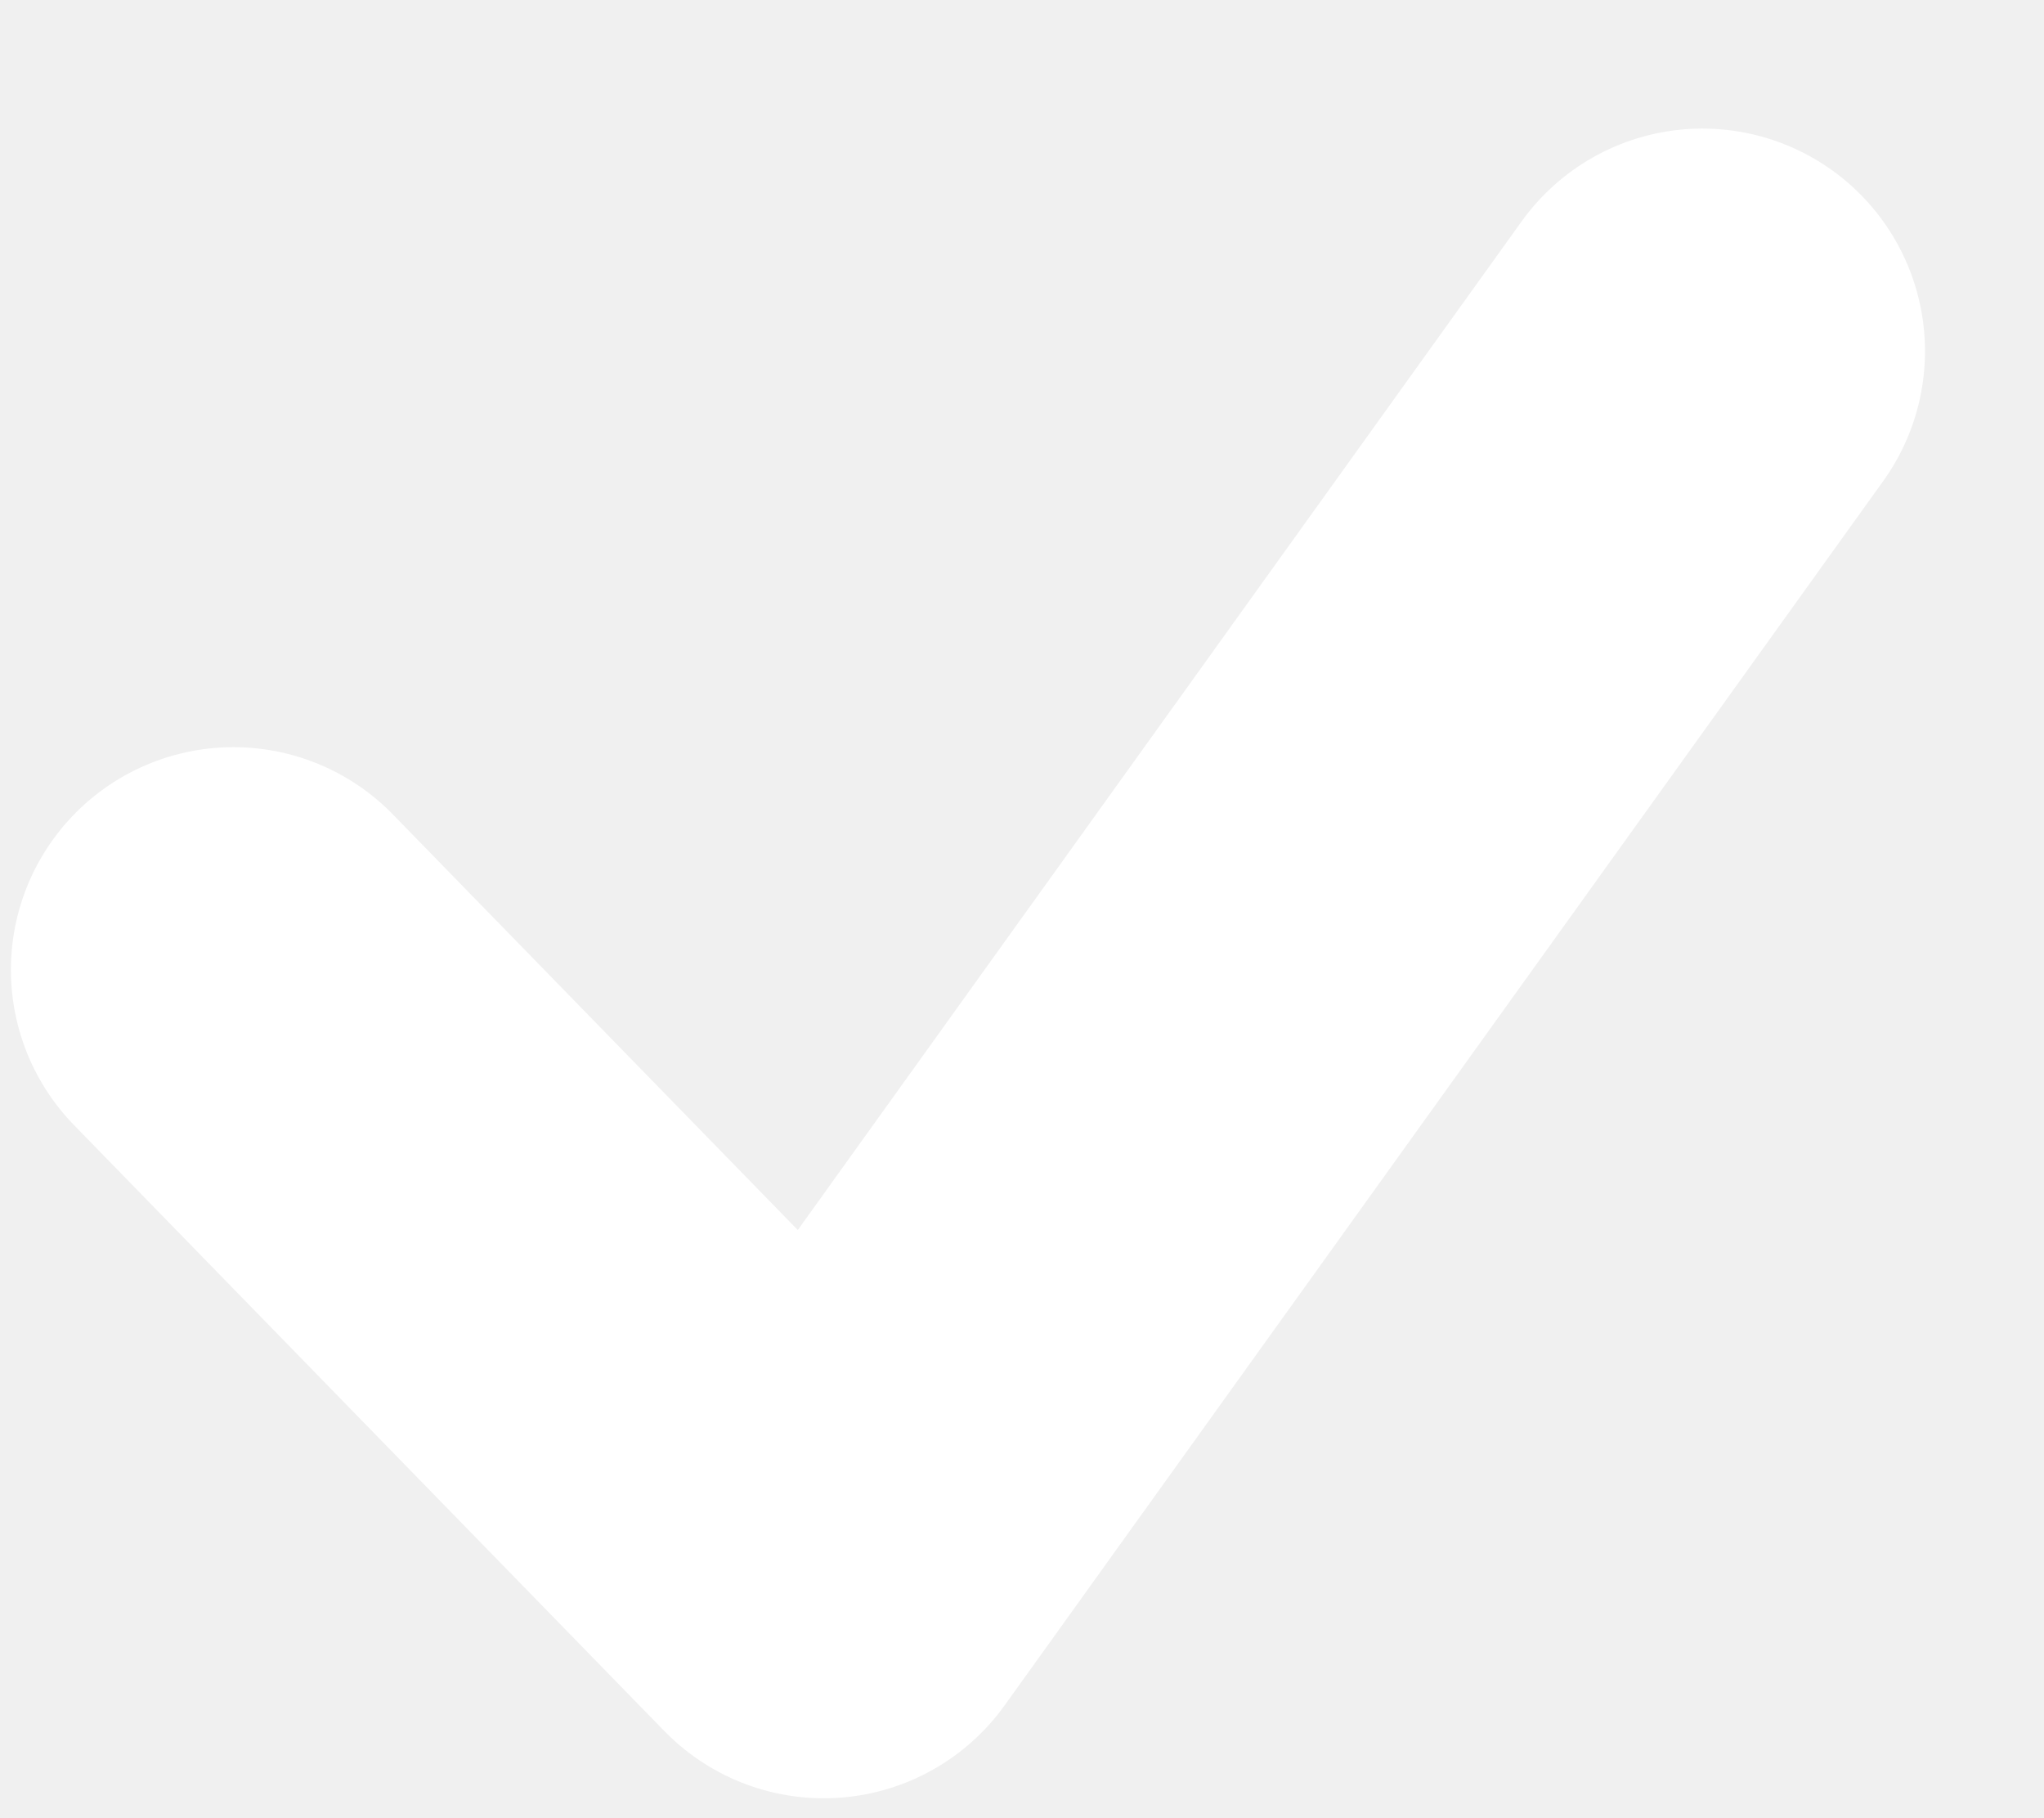
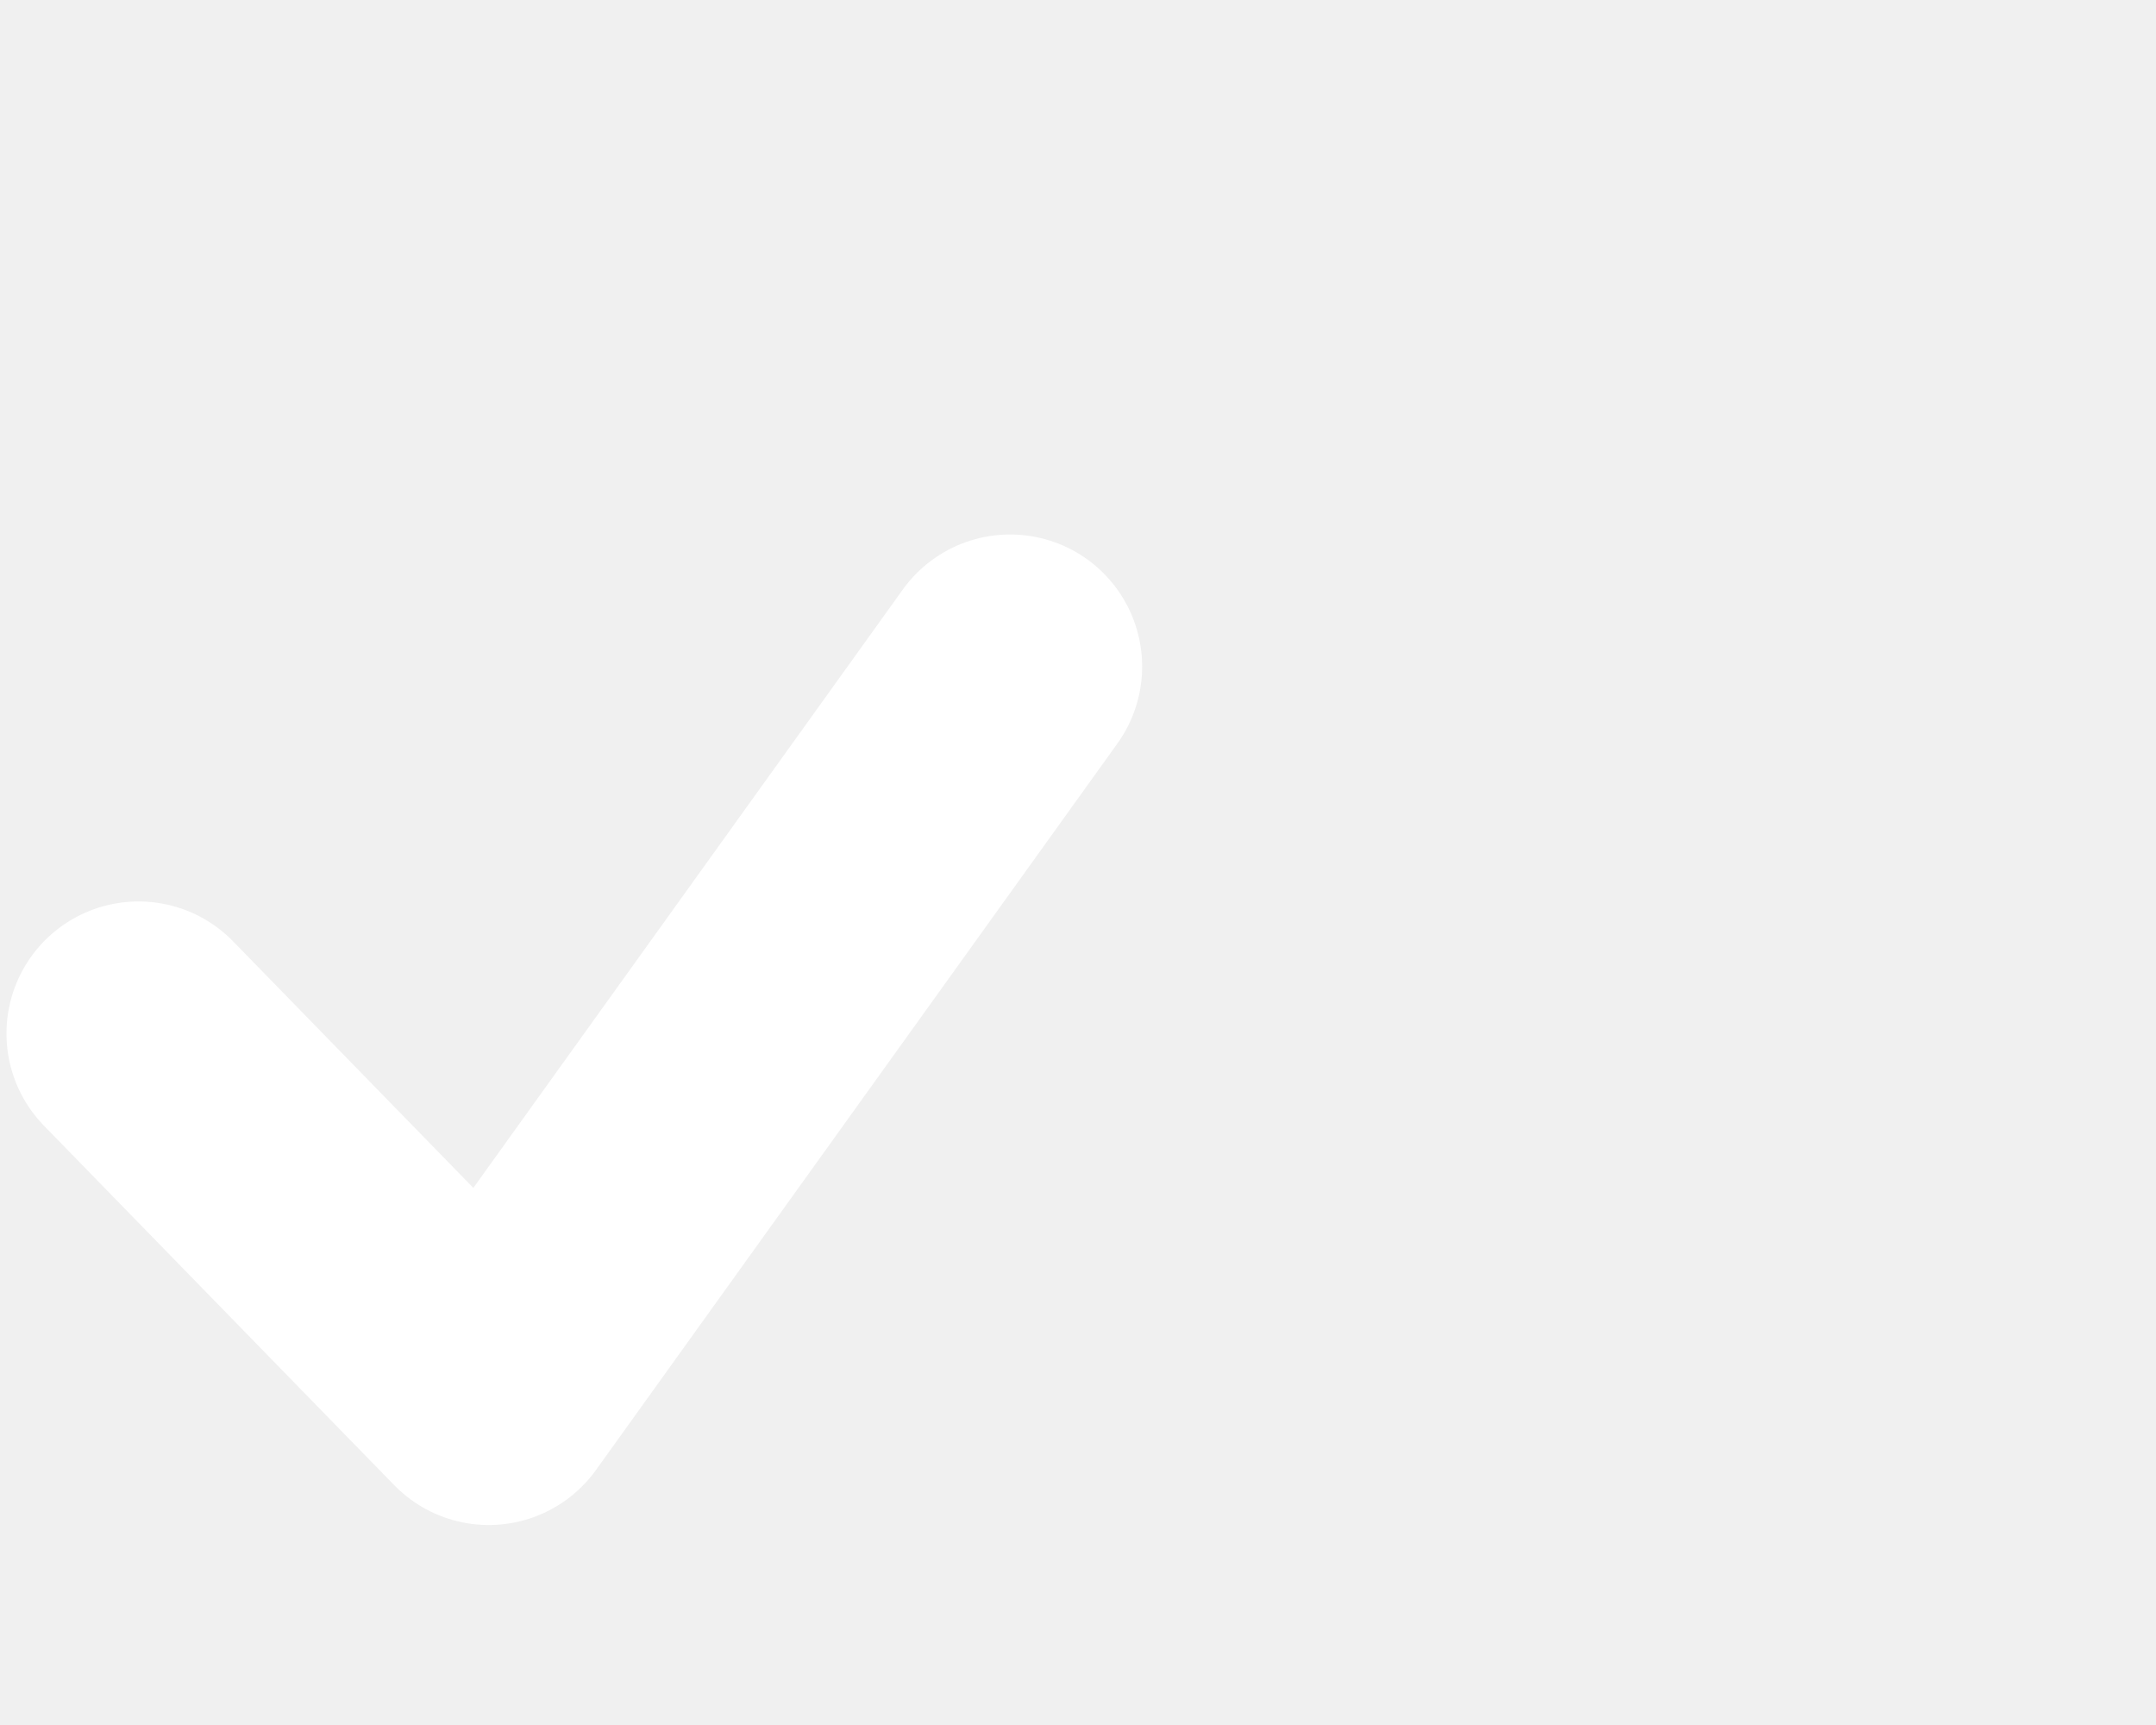
- <svg xmlns="http://www.w3.org/2000/svg" width="9" height="8" viewBox="0 0 9 8" fill="none">
+ <svg xmlns="http://www.w3.org/2000/svg" width="20" height="16" viewBox="0 0 16 6" fill="none">
  <path d="M1.028 4.269L3.627 6.936L7.496 1.546" stroke="white" stroke-width="1.96" stroke-linecap="round" stroke-linejoin="round" />
</svg>
